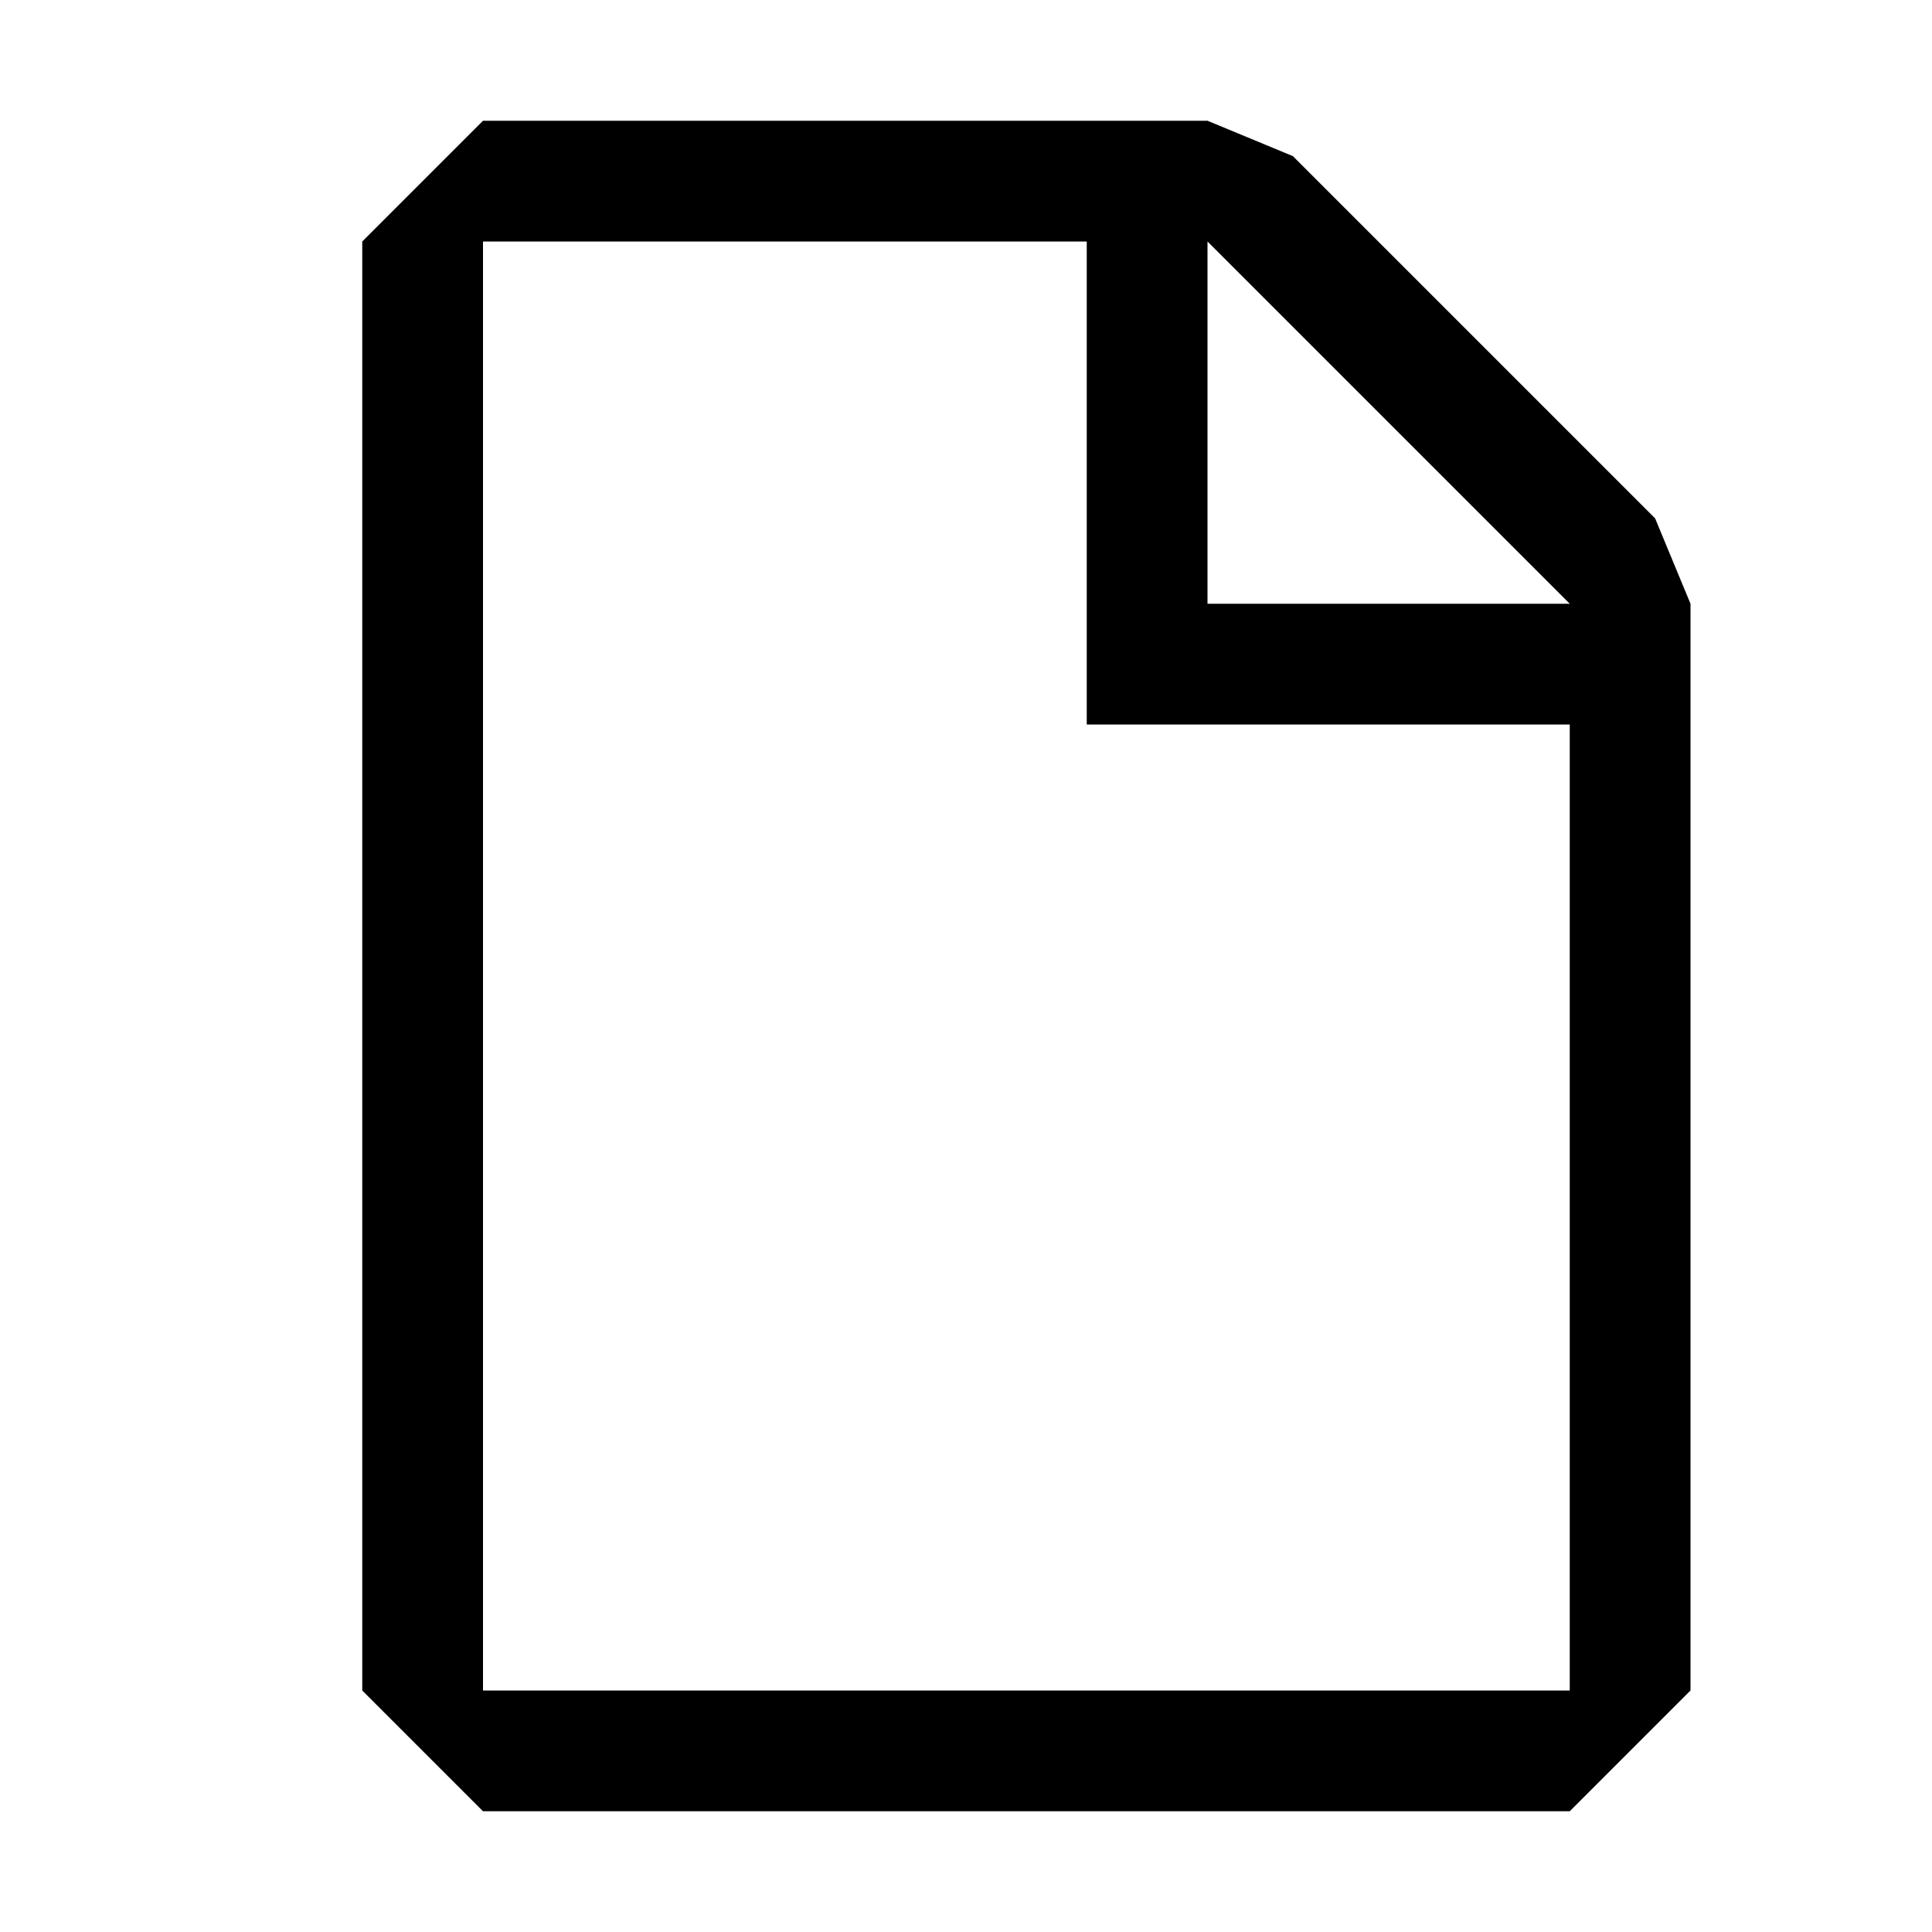
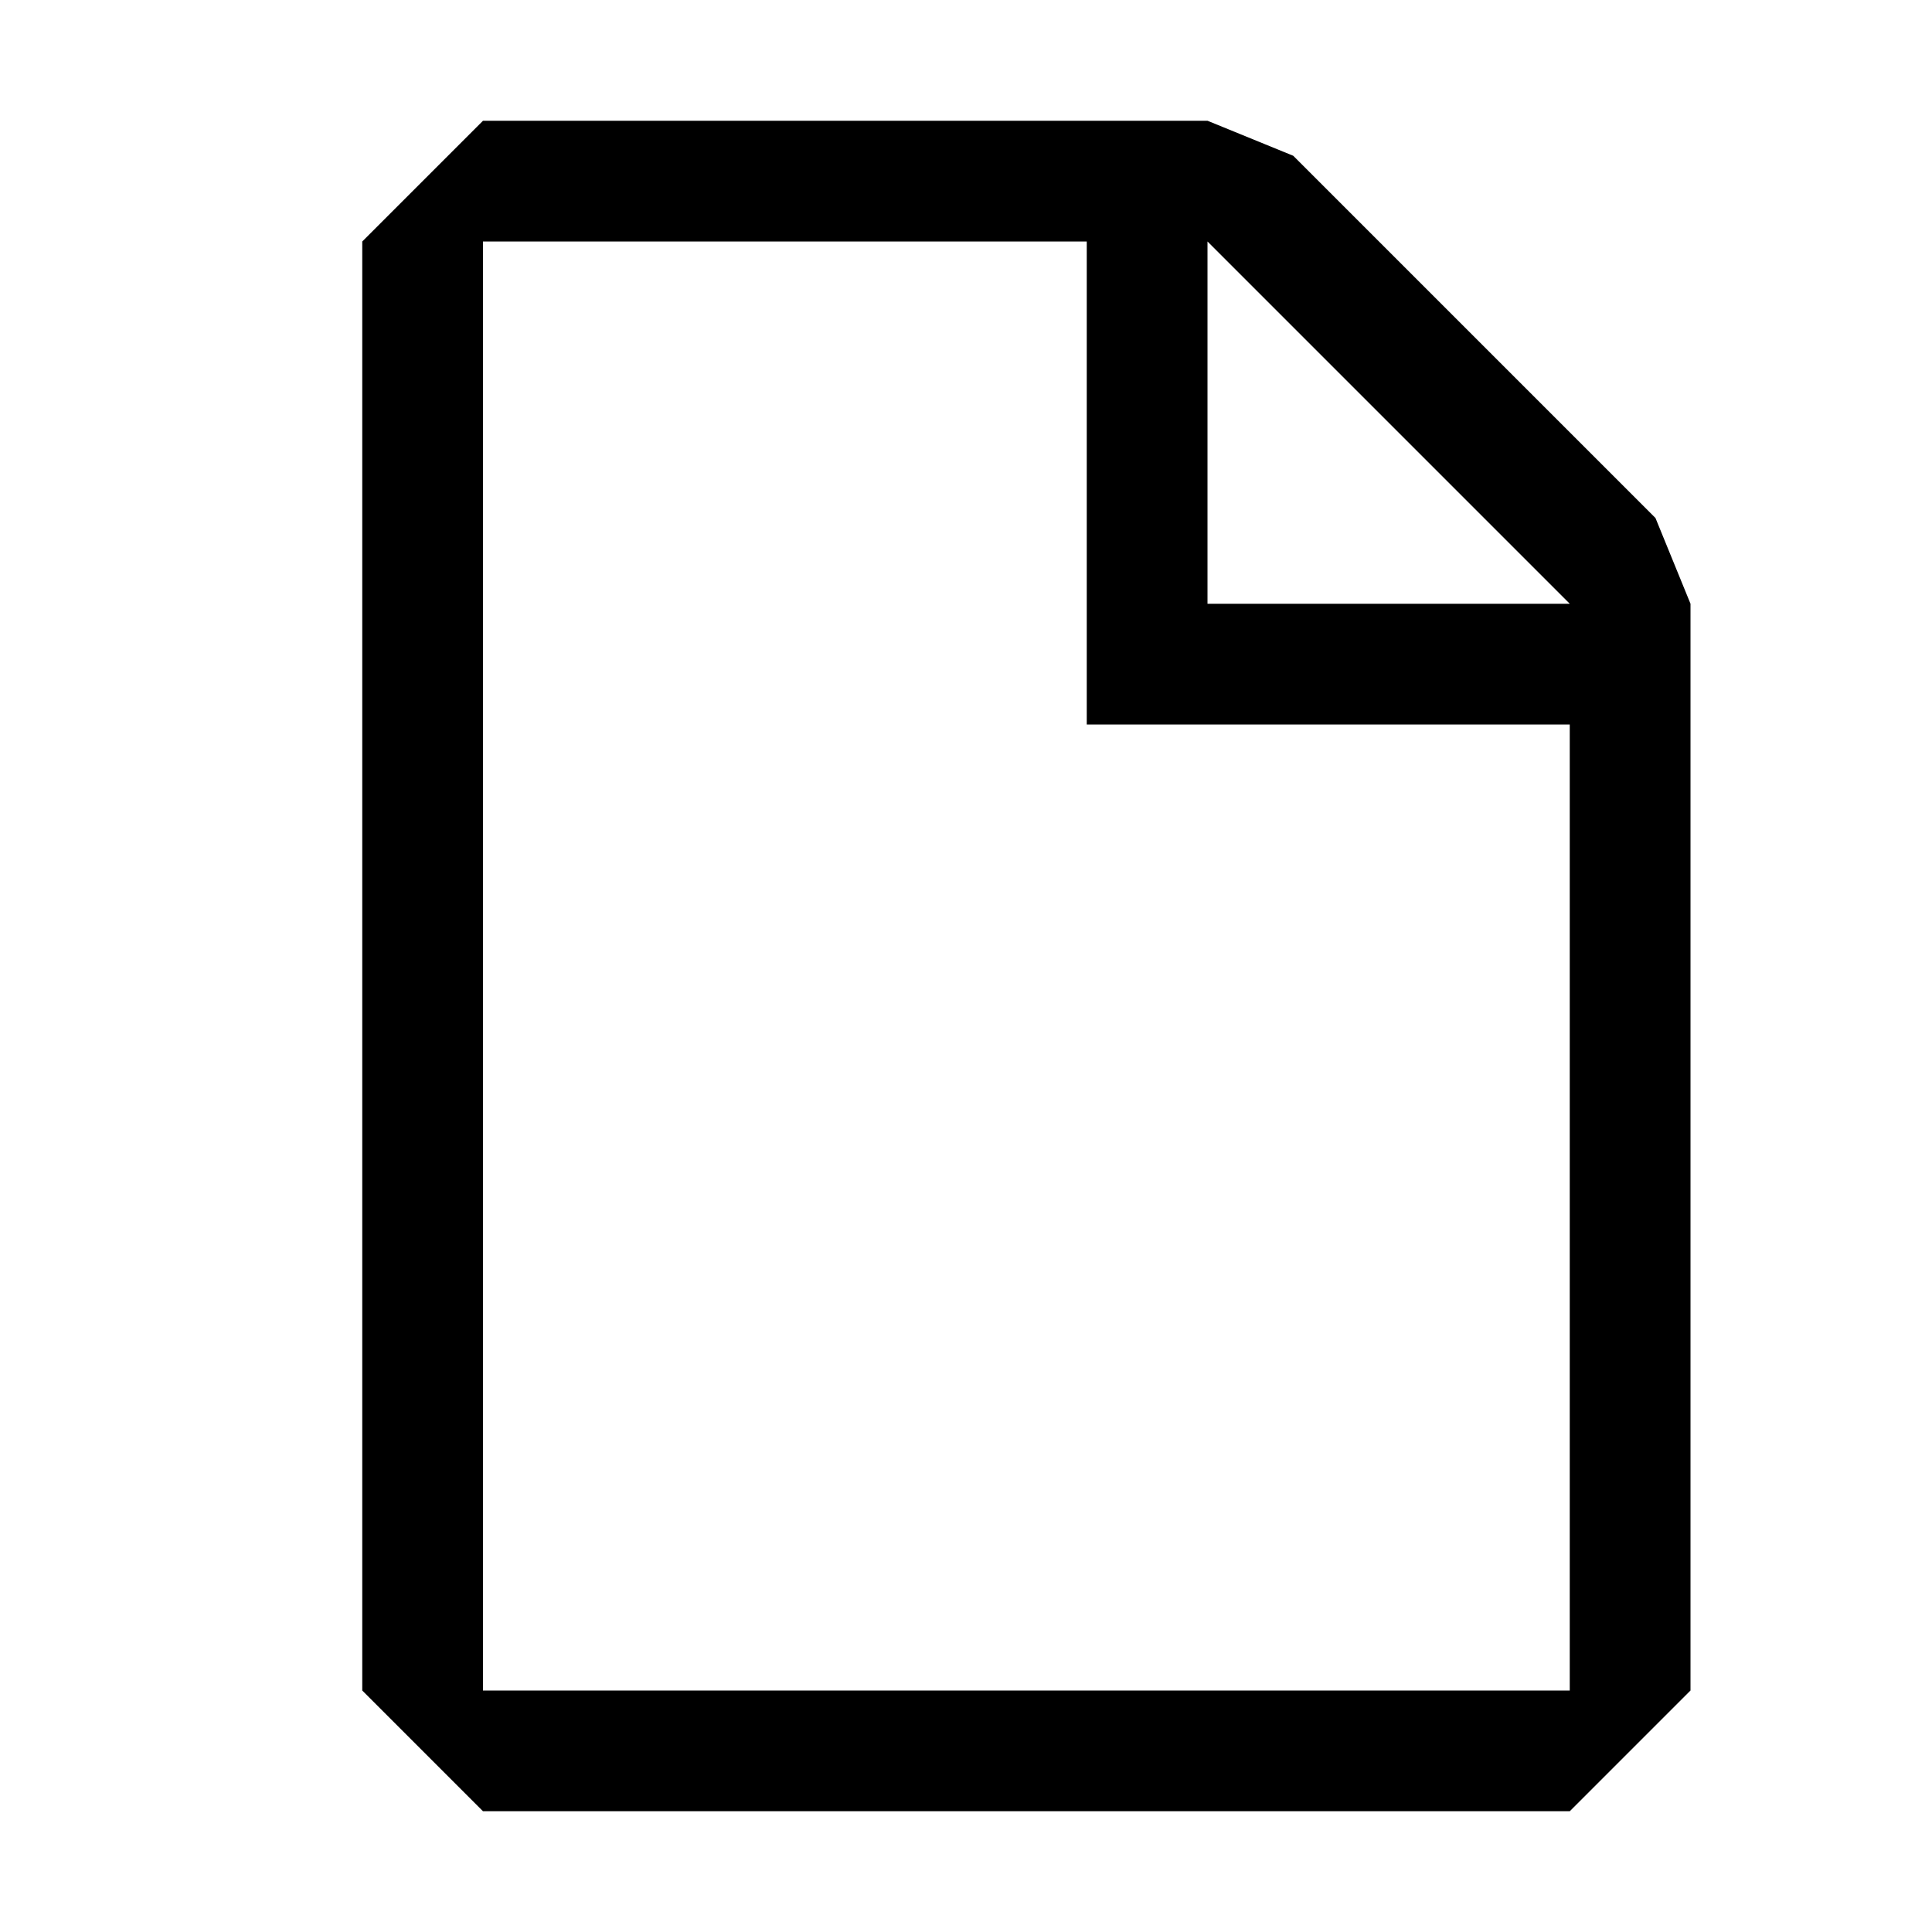
<svg xmlns="http://www.w3.org/2000/svg" width="16" height="16" viewBox="0 0 16 16" fill="currentColor">
-   <path fill-rule="evenodd" clip-rule="evenodd" d="M4 1L3 2v12l1 1h9l1-1V5l-.293-.707-3-3L10 1H4zm0 13V2h5v4h4v8H4zm9-9l-3-3v3h3z" />
+   <path fill-rule="evenodd" clip-rule="evenodd" d="M13.71 4.29l-3-3L10 1H4L3 2v12l1 1h9l1-1V5l-.29-.71zM13 14H4V2h5v4h4v8zm-3-9V2l3 3h-3z" />
</svg>
